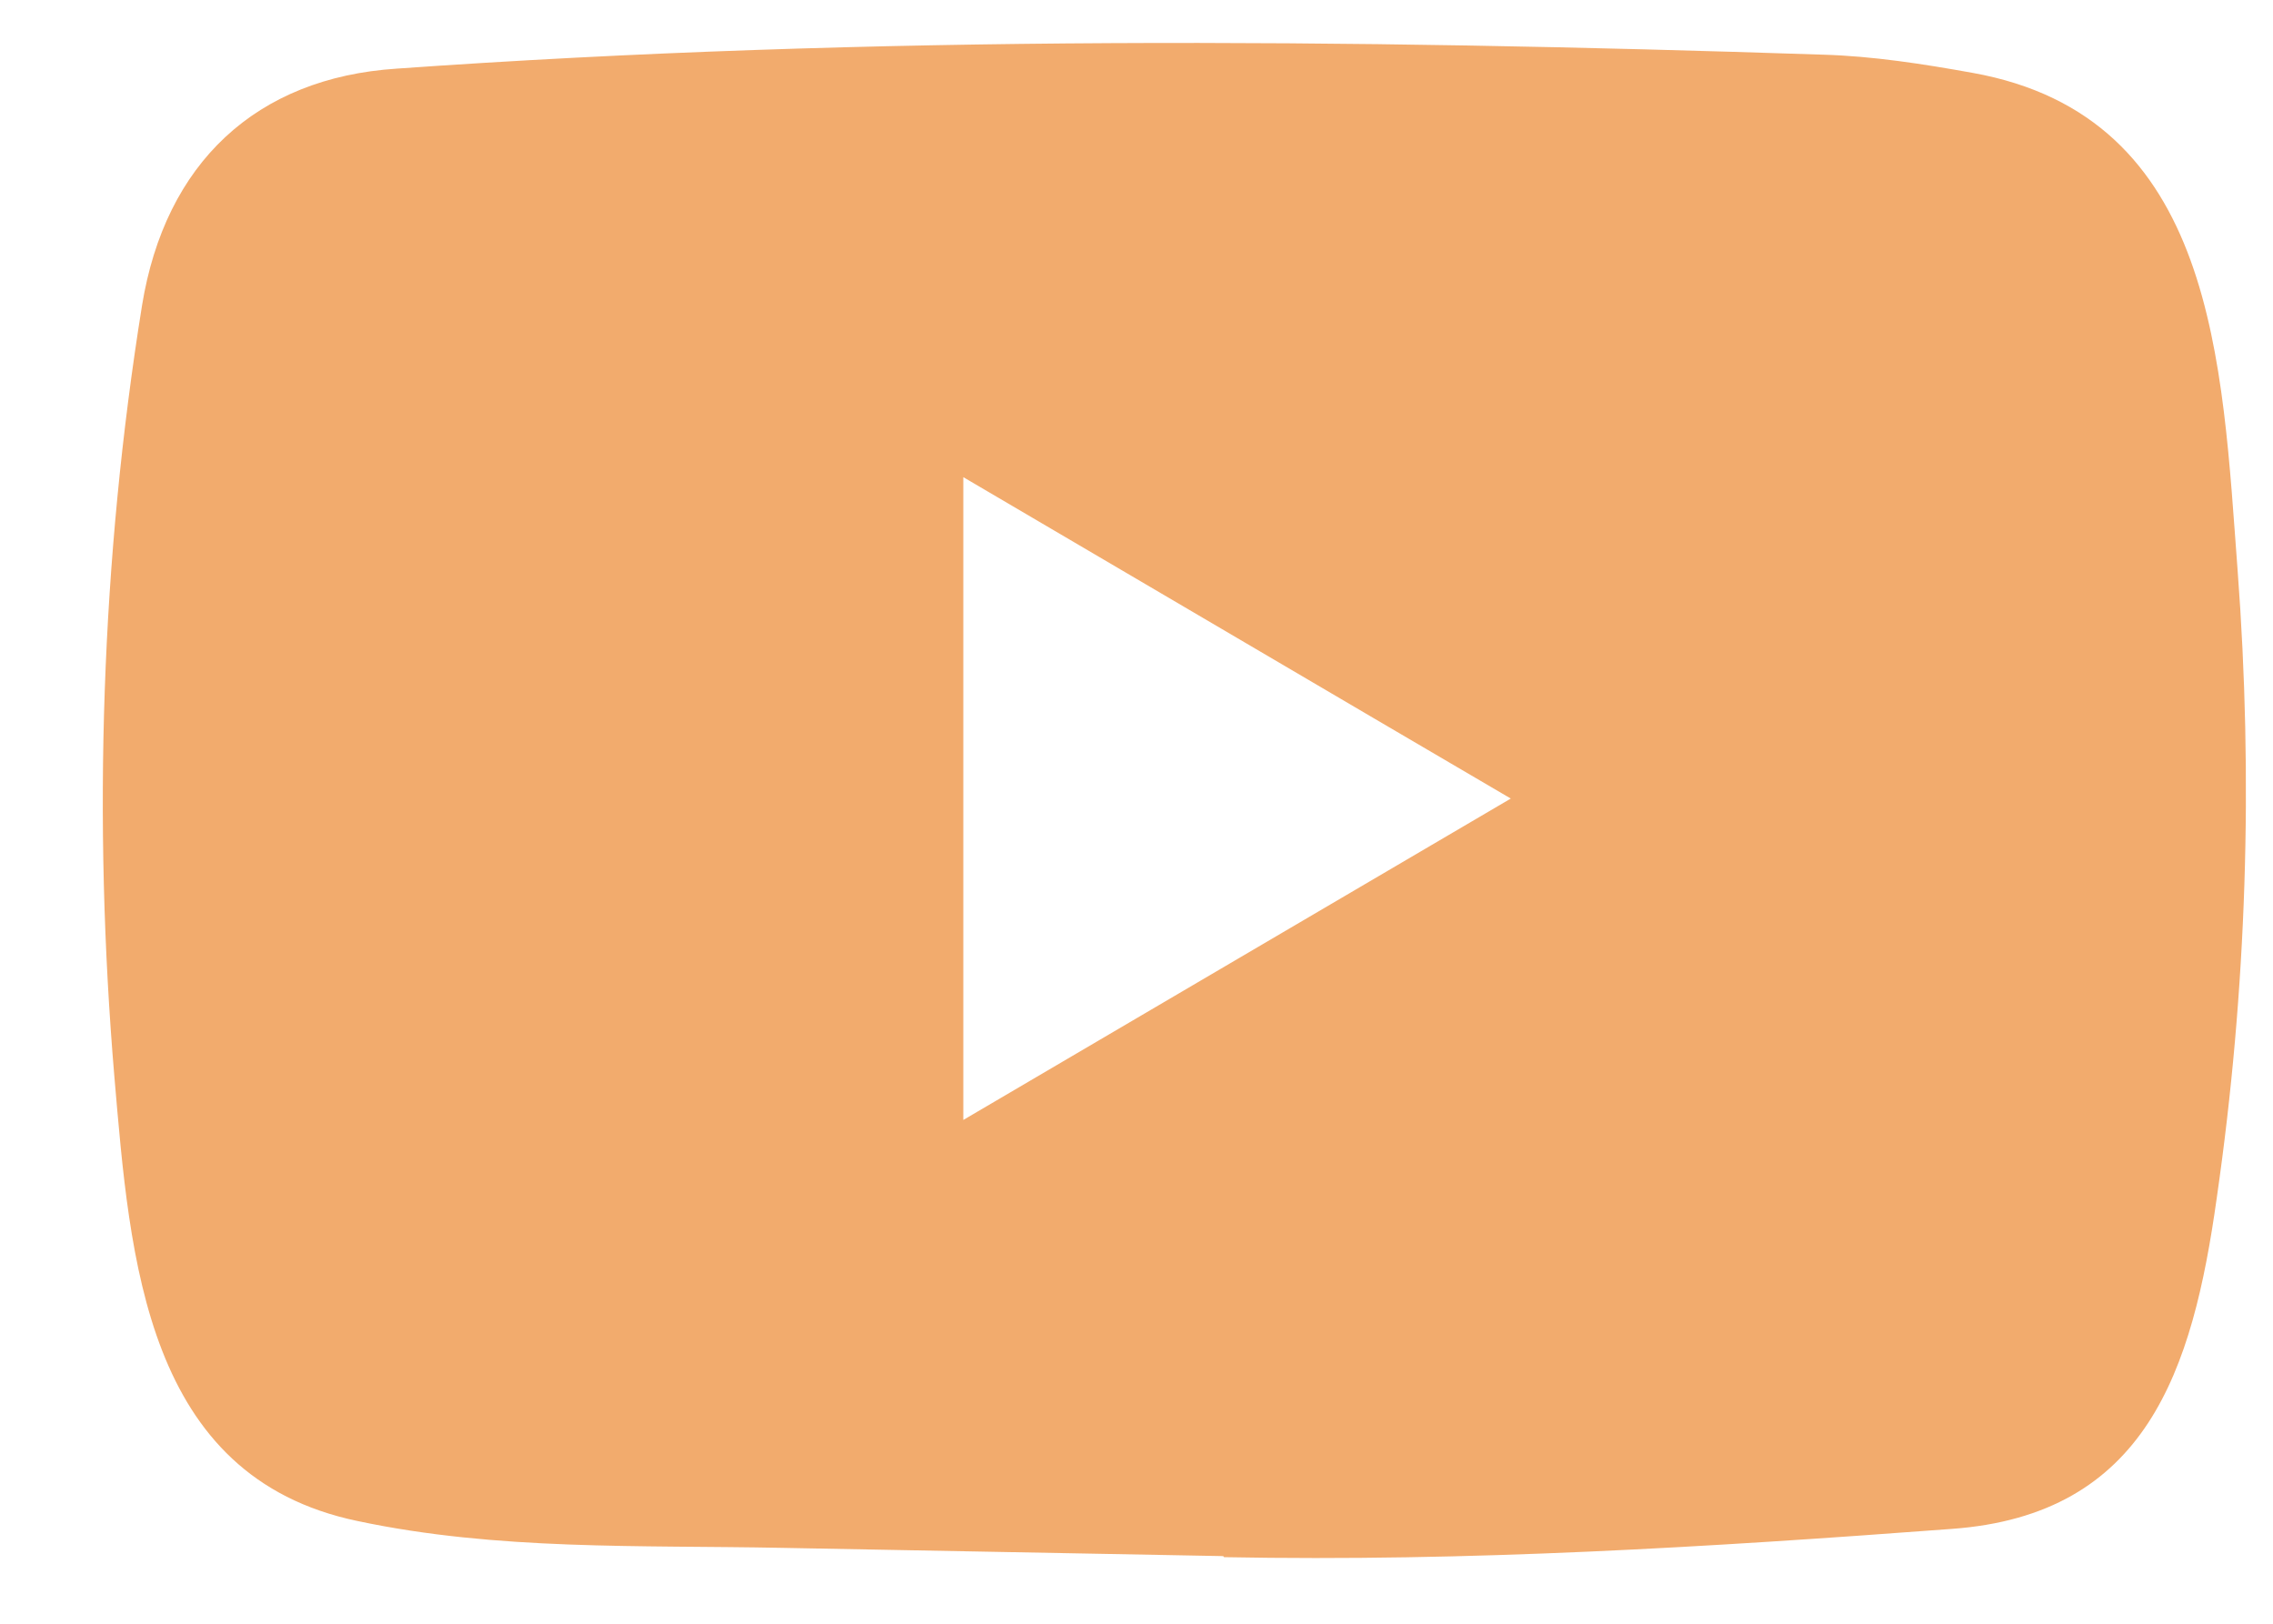
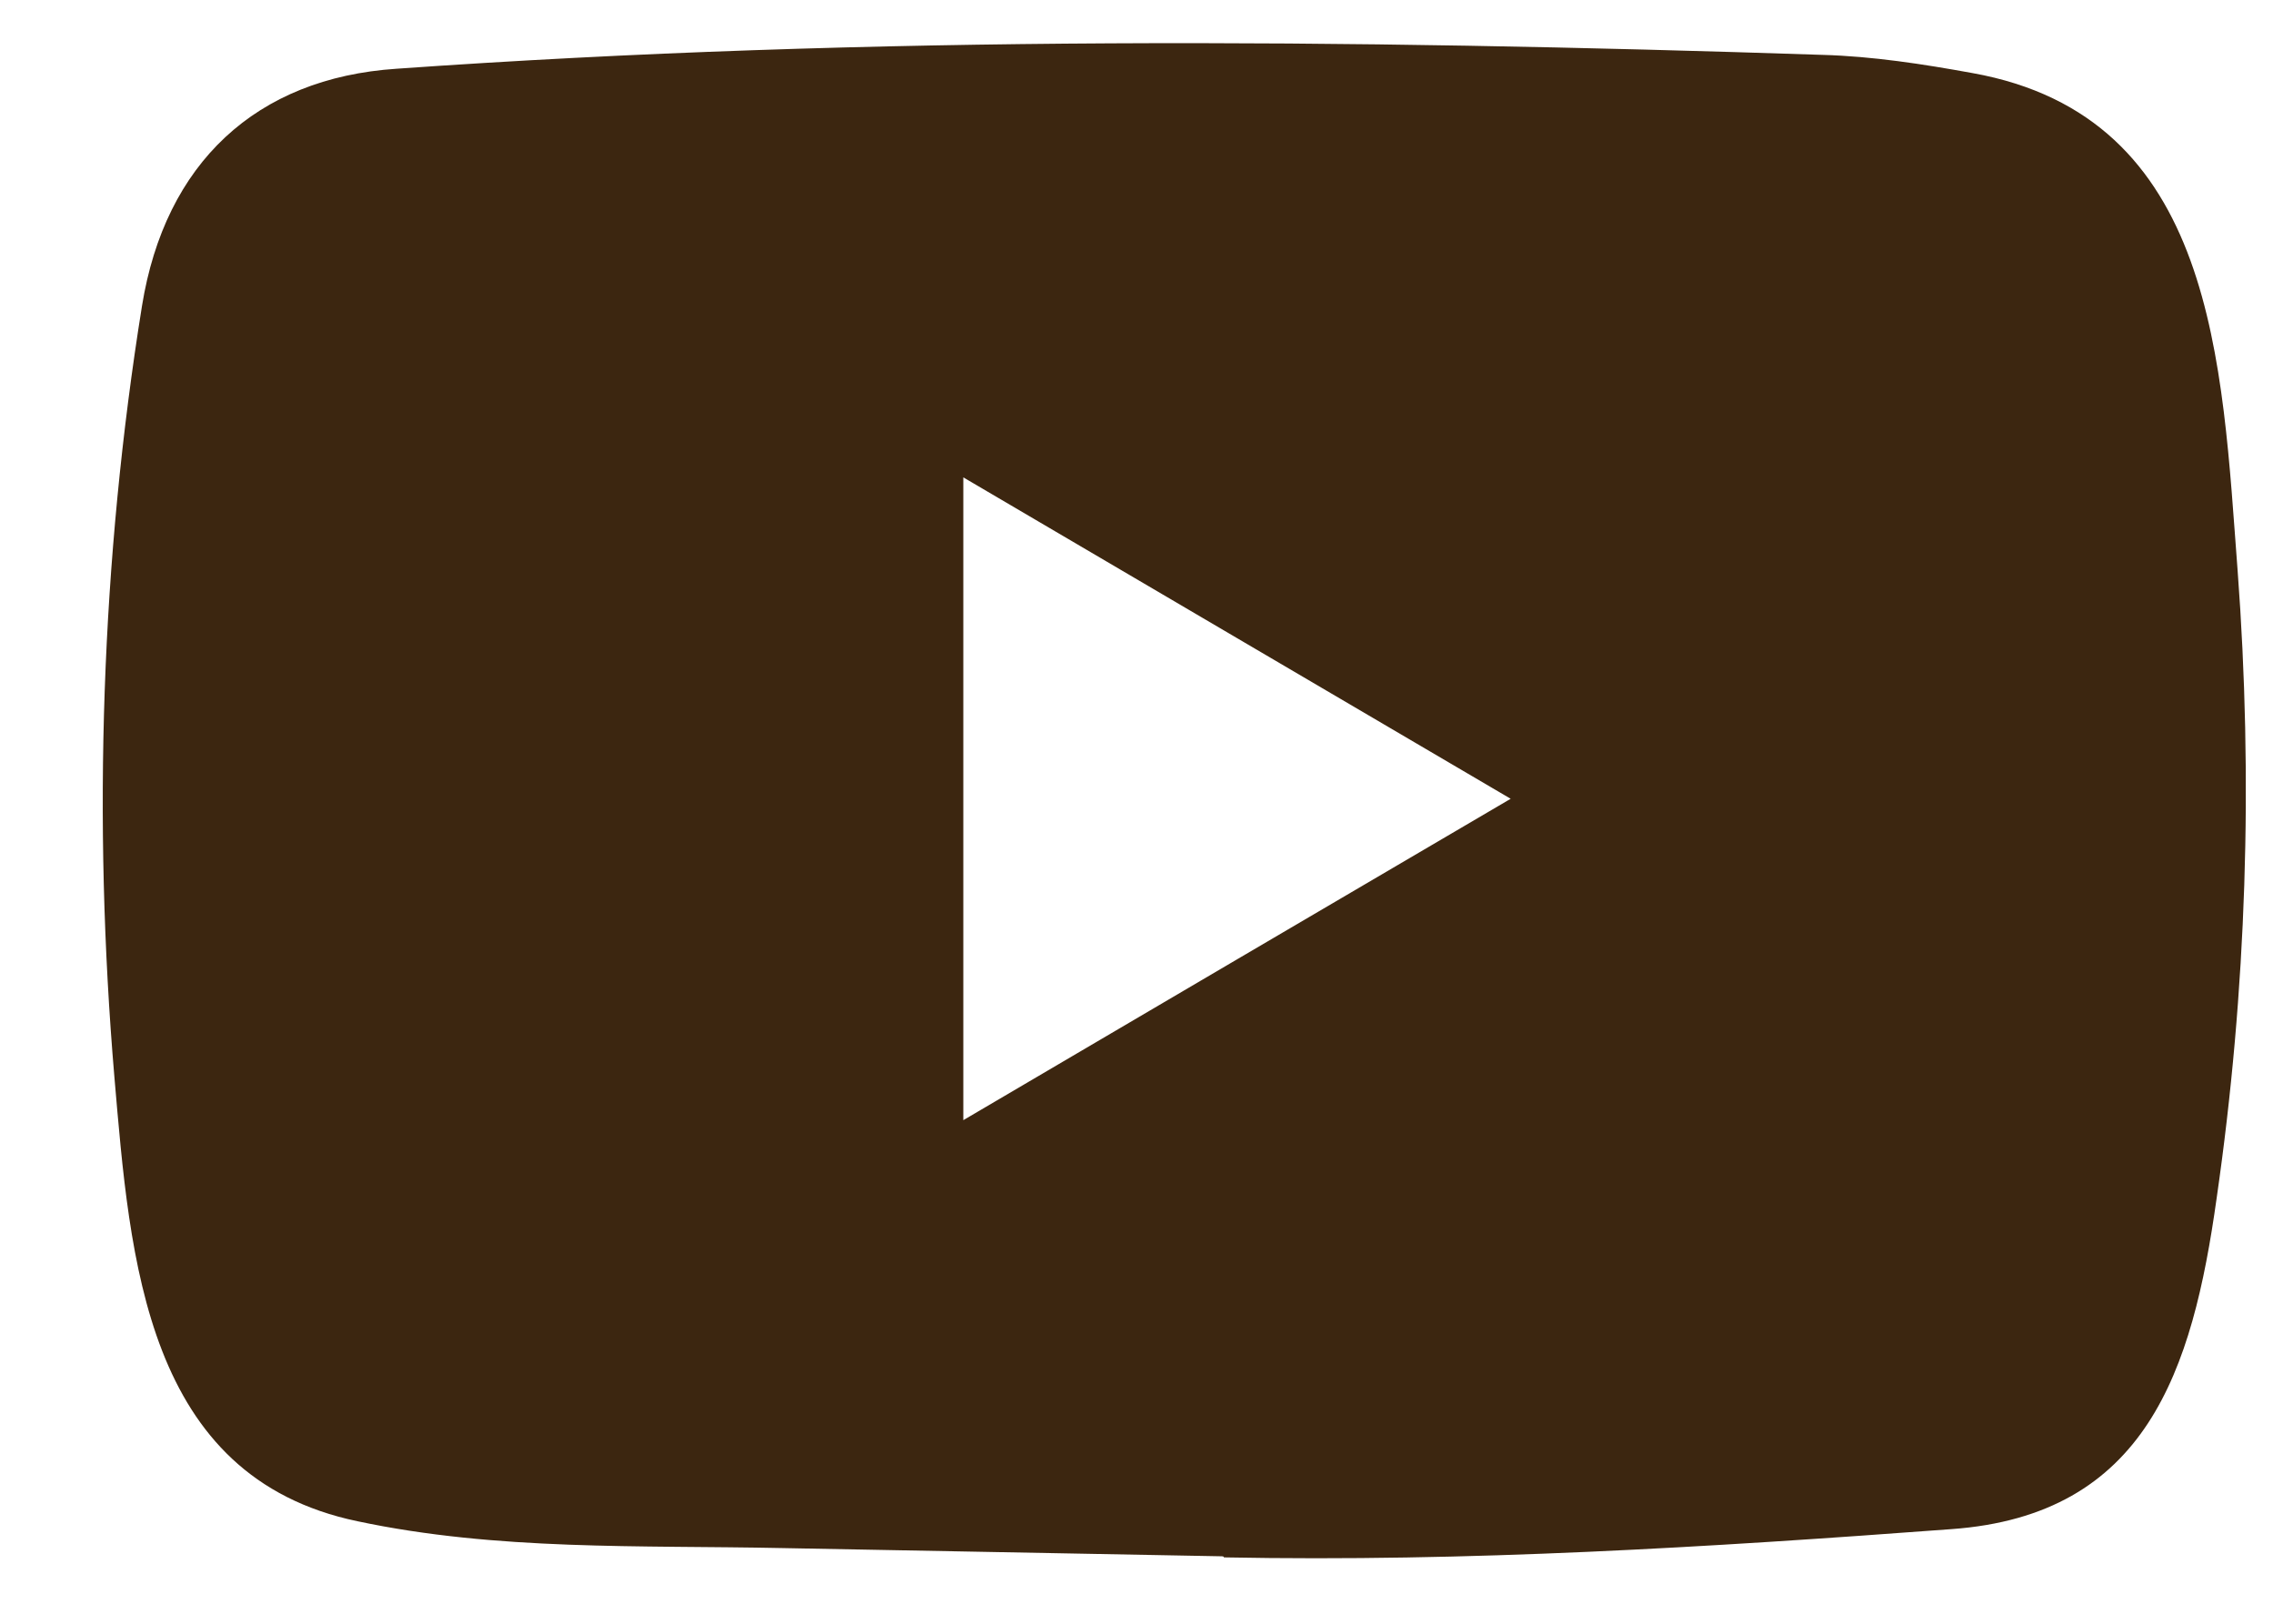
<svg xmlns="http://www.w3.org/2000/svg" width="21" height="15" viewBox="0 0 21 15" fill="none">
-   <path d="M11.288 14.375L7.226 14.299C5.911 14.273 4.592 14.325 3.303 14.051C1.341 13.642 1.202 11.634 1.057 9.95C0.857 7.582 0.934 5.171 1.312 2.823C1.526 1.505 2.366 0.719 3.665 0.634C8.05 0.323 12.465 0.36 16.84 0.505C17.302 0.518 17.768 0.591 18.224 0.673C20.473 1.076 20.528 3.352 20.673 5.267C20.819 7.202 20.758 9.147 20.48 11.069C20.257 12.661 19.83 13.995 18.03 14.124C15.774 14.293 13.57 14.428 11.308 14.385C11.308 14.375 11.295 14.375 11.288 14.375ZM8.9 10.346C10.6 9.349 12.268 8.368 13.958 7.377C12.255 6.38 10.59 5.399 8.9 4.408V10.346Z" fill="#F2AB6D" />
+   <path d="M11.288 14.377L7.226 14.301C5.91 14.274 4.592 14.327 3.302 14.053C1.341 13.643 1.202 11.636 1.057 9.951C0.856 7.584 0.934 5.173 1.312 2.825C1.525 1.507 2.365 0.721 3.664 0.635C8.05 0.325 12.464 0.362 16.84 0.507C17.302 0.52 17.767 0.592 18.223 0.675C20.472 1.078 20.527 3.353 20.673 5.269C20.818 7.204 20.757 9.149 20.479 11.071C20.256 12.663 19.829 13.997 18.029 14.126C15.773 14.294 13.569 14.43 11.307 14.387C11.307 14.377 11.294 14.377 11.288 14.377ZM8.9 10.348C10.6 9.35 12.267 8.369 13.957 7.379C12.254 6.381 10.59 5.401 8.9 4.41V10.348Z" fill="#3C2610" />
</svg>
